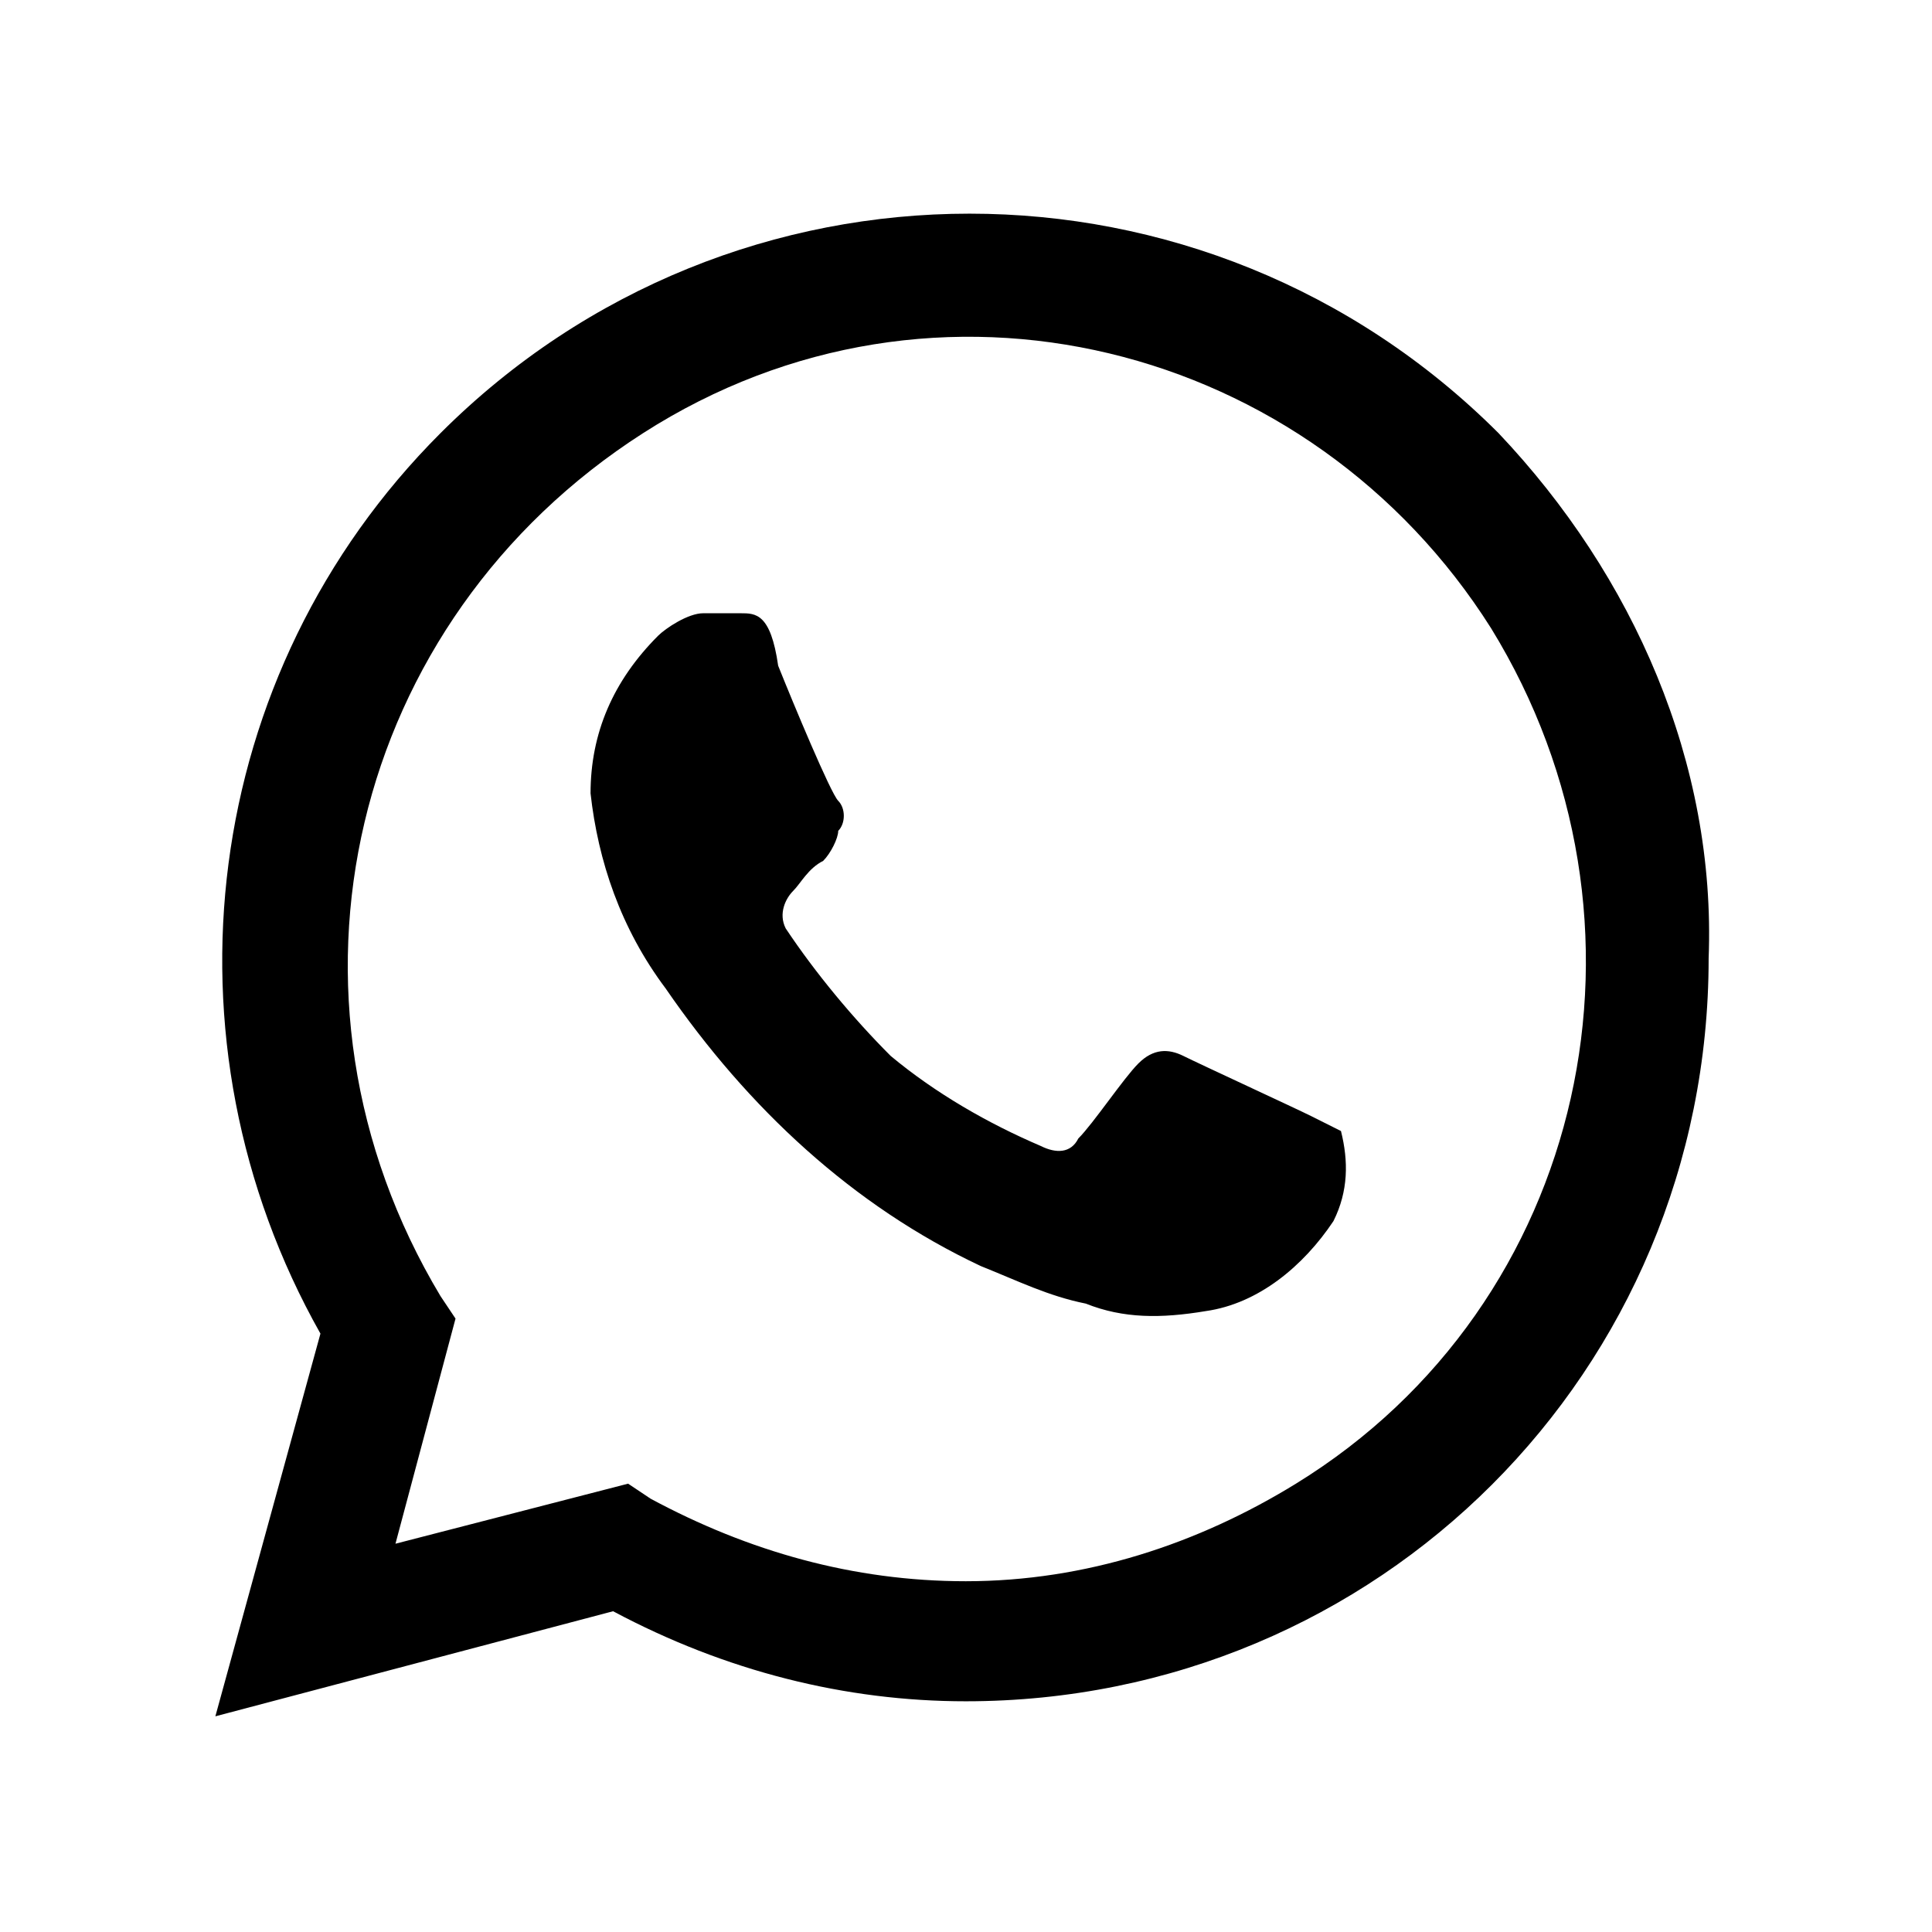
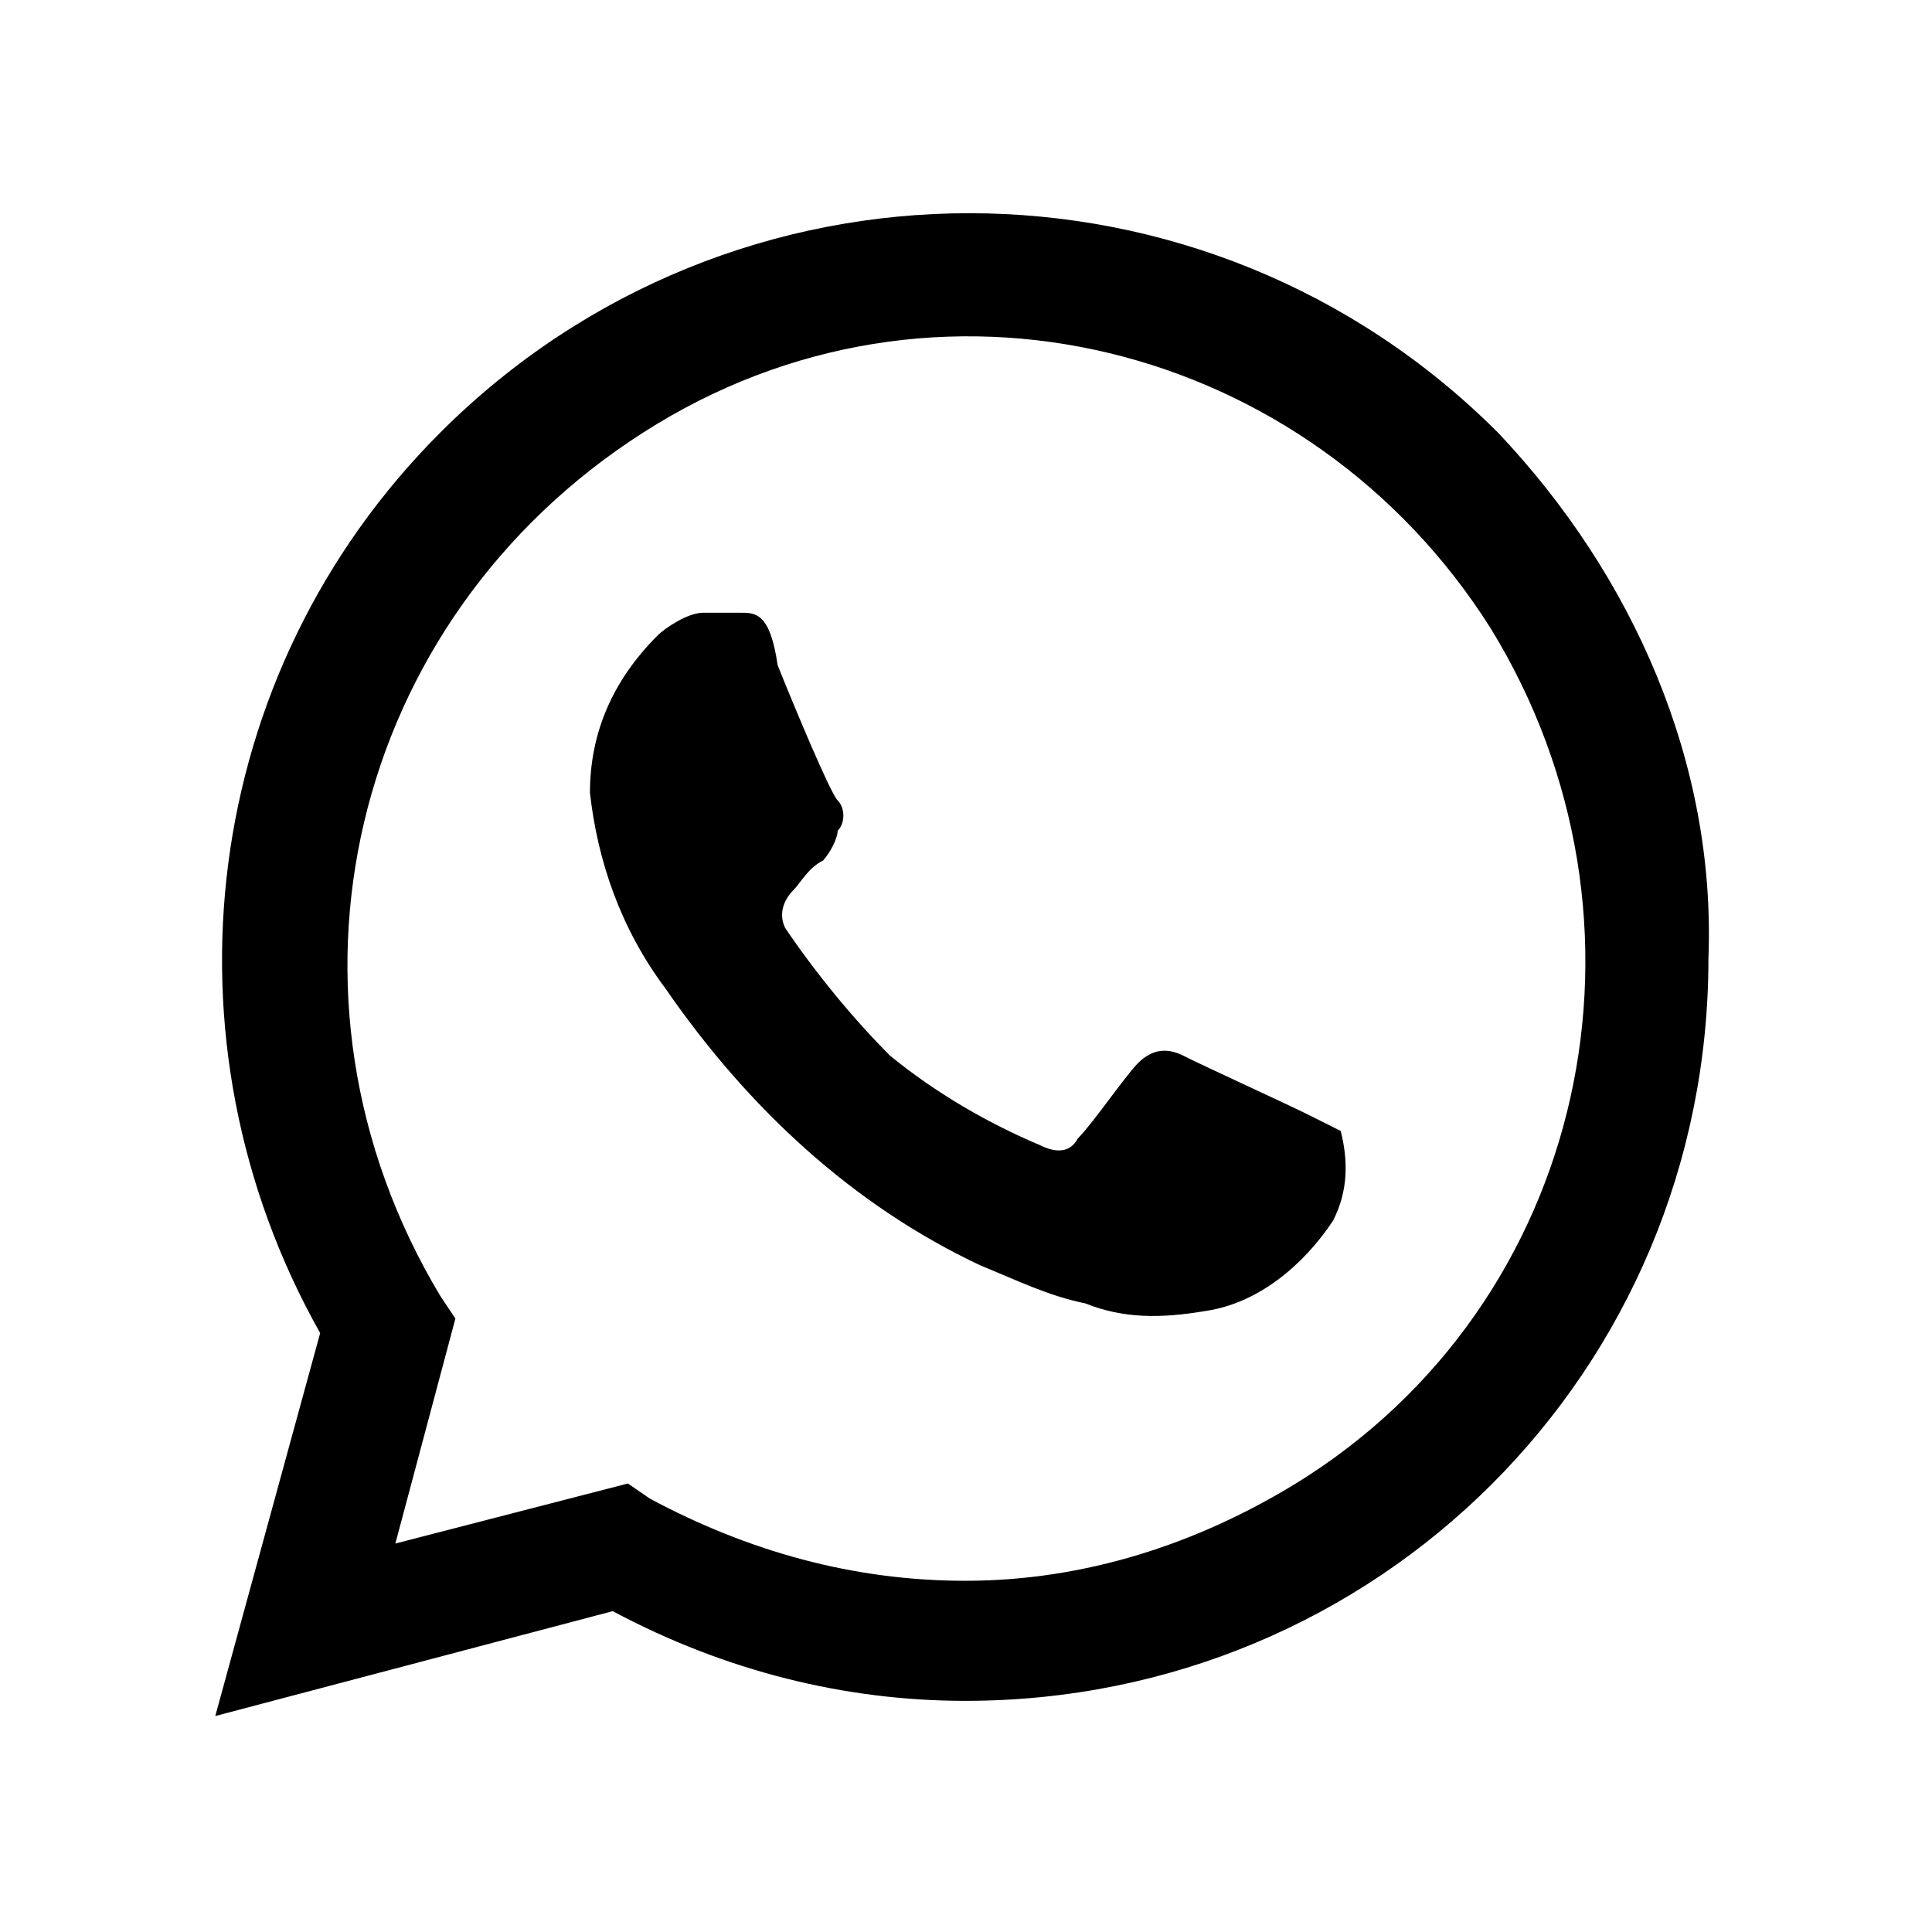
- <svg xmlns="http://www.w3.org/2000/svg" viewBox="60 0 36 36" width="36" height="36" fill="none">
-   <g id="Brand icon / WhatsApp">
-     <path id="Vector_3" d="M84.428 20.795C84.148 20.655 82.33 19.816 82.051 19.676C81.771 19.537 81.491 19.537 81.212 19.816C80.932 20.096 80.373 20.935 80.093 21.214C79.953 21.494 79.674 21.494 79.394 21.354C78.415 20.935 77.436 20.375 76.597 19.676C75.898 18.977 75.199 18.138 74.64 17.299C74.5 17.02 74.64 16.74 74.78 16.6C74.92 16.46 75.059 16.181 75.339 16.041C75.479 15.901 75.619 15.621 75.619 15.482C75.758 15.342 75.758 15.062 75.619 14.922C75.479 14.783 74.78 13.105 74.5 12.405C74.36 11.427 74.081 11.427 73.801 11.427H73.102C72.822 11.427 72.403 11.706 72.263 11.846C71.424 12.685 71.004 13.664 71.004 14.783C71.144 16.041 71.564 17.299 72.403 18.418C73.941 20.655 75.898 22.473 78.275 23.591C78.975 23.871 79.534 24.151 80.233 24.291C80.932 24.57 81.631 24.57 82.47 24.43C83.449 24.291 84.288 23.591 84.847 22.753C85.127 22.193 85.127 21.634 84.987 21.075L84.428 20.795ZM87.923 8.071C82.47 2.618 73.661 2.618 68.208 8.071C63.733 12.545 62.895 19.397 65.971 24.85L64.013 31.981L71.424 30.023C73.521 31.142 75.758 31.701 77.996 31.701C85.686 31.701 91.838 25.549 91.838 17.859C91.978 14.223 90.44 10.727 87.923 8.071ZM84.148 27.646C82.33 28.765 80.233 29.464 77.996 29.464C75.898 29.464 73.941 28.905 72.123 27.926L71.704 27.646L67.369 28.765L68.488 24.57L68.208 24.151C64.852 18.558 66.53 11.566 71.983 8.071C77.436 4.575 84.428 6.393 87.784 11.706C91.139 17.16 89.601 24.291 84.148 27.646Z" fill="black" />
-   </g>
+ <svg xmlns="http://www.w3.org/2000/svg" width="28" height="28" viewBox="0 0 28 28" fill="none">
+   <path d="M18.99 16.17C18.78 16.06 17.36 15.41 17.15 15.30C16.93 15.19 16.71 15.19 16.49 15.41C16.28 15.63 15.84 16.28 15.62 16.50C15.51 16.71 15.30 16.71 15.08 16.60C14.32 16.28 13.56 15.84 12.90 15.30C12.36 14.76 11.82 14.10 11.38 13.45C11.27 13.23 11.38 13.02 11.49 12.91C11.60 12.80 11.71 12.58 11.93 12.47C12.03 12.36 12.14 12.15 12.14 12.04C12.25 11.93 12.25 11.71 12.14 11.60C12.03 11.49 11.49 10.19 11.27 9.64C11.16 8.88 10.95 8.88 10.73 8.88H10.19C9.97 8.88 9.64 9.10 9.53 9.21C8.88 9.86 8.55 10.62 8.55 11.49C8.66 12.47 8.99 13.45 9.64 14.32C10.84 16.06 12.36 17.47 14.21 18.34C14.75 18.56 15.19 18.78 15.73 18.89C16.28 19.11 16.82 19.11 17.47 19.00C18.23 18.89 18.89 18.34 19.32 17.69C19.54 17.26 19.54 16.82 19.43 16.39L18.99 16.17ZM21.71 6.27C17.47 2.03 10.62 2.03 6.38 6.27C2.90 9.75 2.25 15.08 4.64 19.32L3.12 24.87L8.88 23.35C10.51 24.22 12.25 24.65 13.99 24.65C19.97 24.65 24.76 19.87 24.76 13.89C24.87 11.06 23.67 8.34 21.71 6.27ZM18.78 21.50C17.36 22.37 15.73 22.91 13.99 22.91C12.36 22.91 10.84 22.48 9.42 21.72L9.10 21.50L5.73 22.37L6.60 19.11L6.38 18.78C3.77 14.43 5.07 8.99 9.32 6.27C13.56 3.55 18.99 4.97 21.60 9.10C24.21 13.34 23.02 18.89 18.78 21.50Z" fill="#000" />
</svg>
